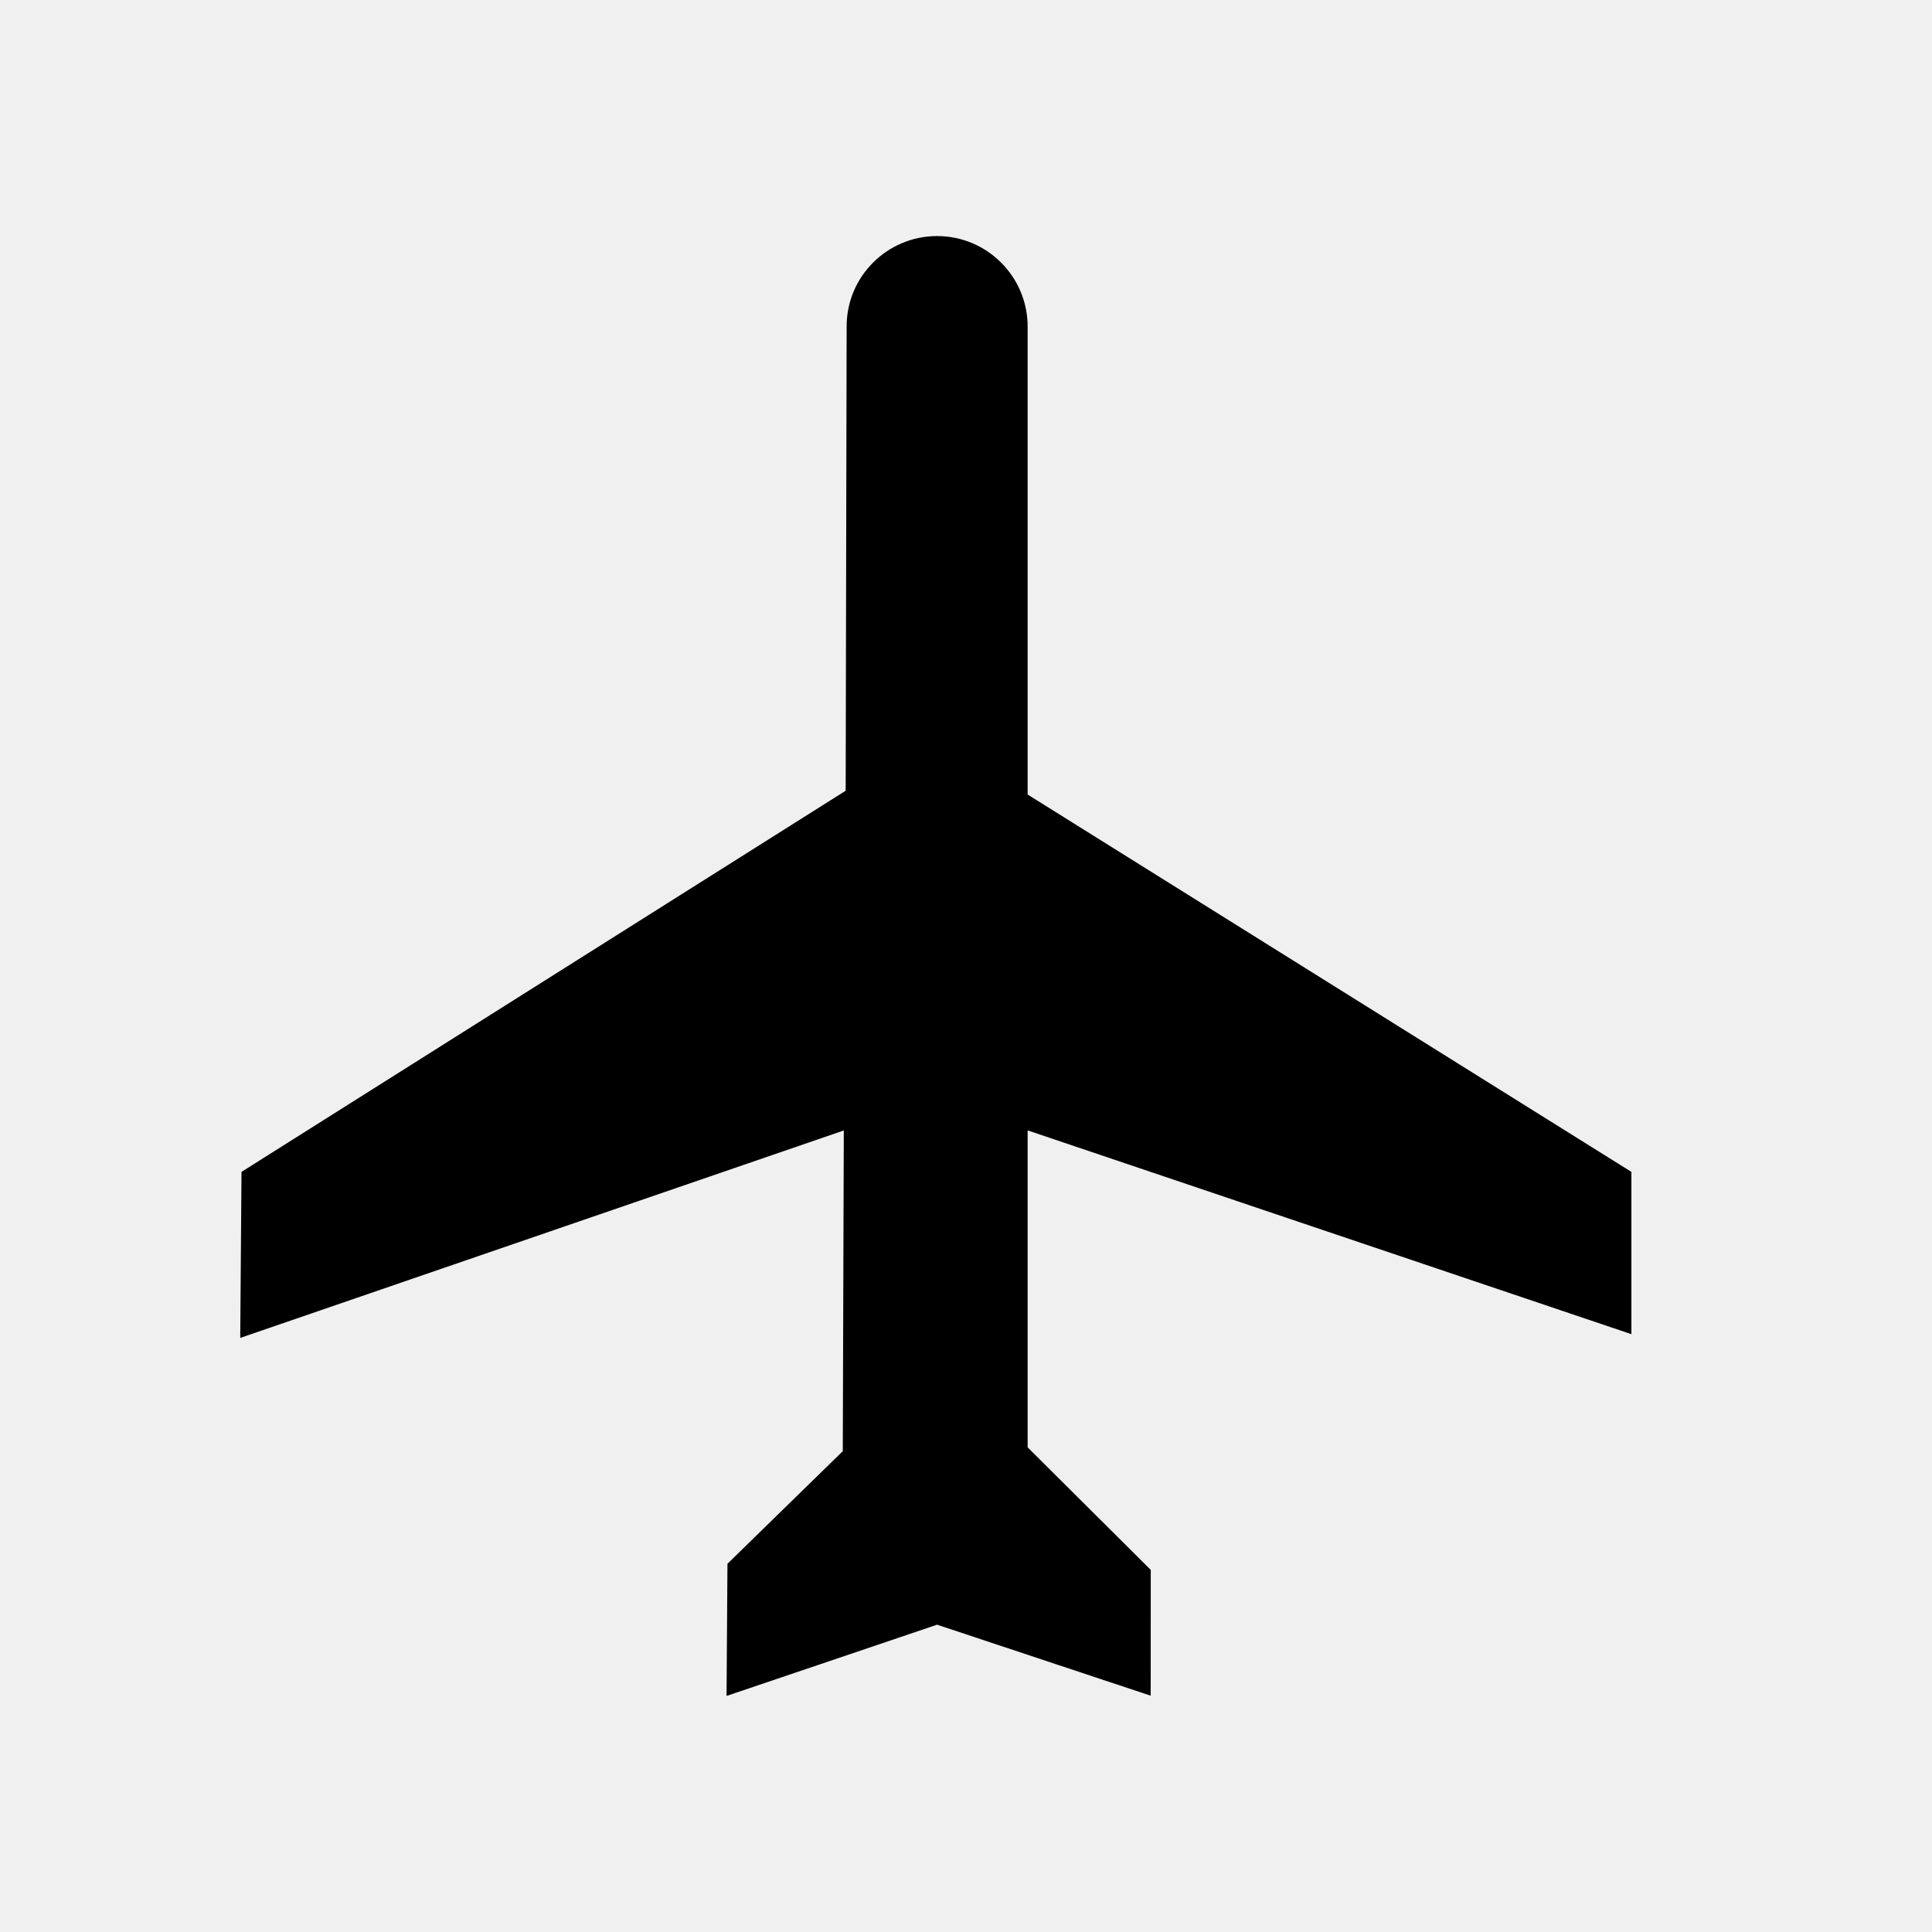
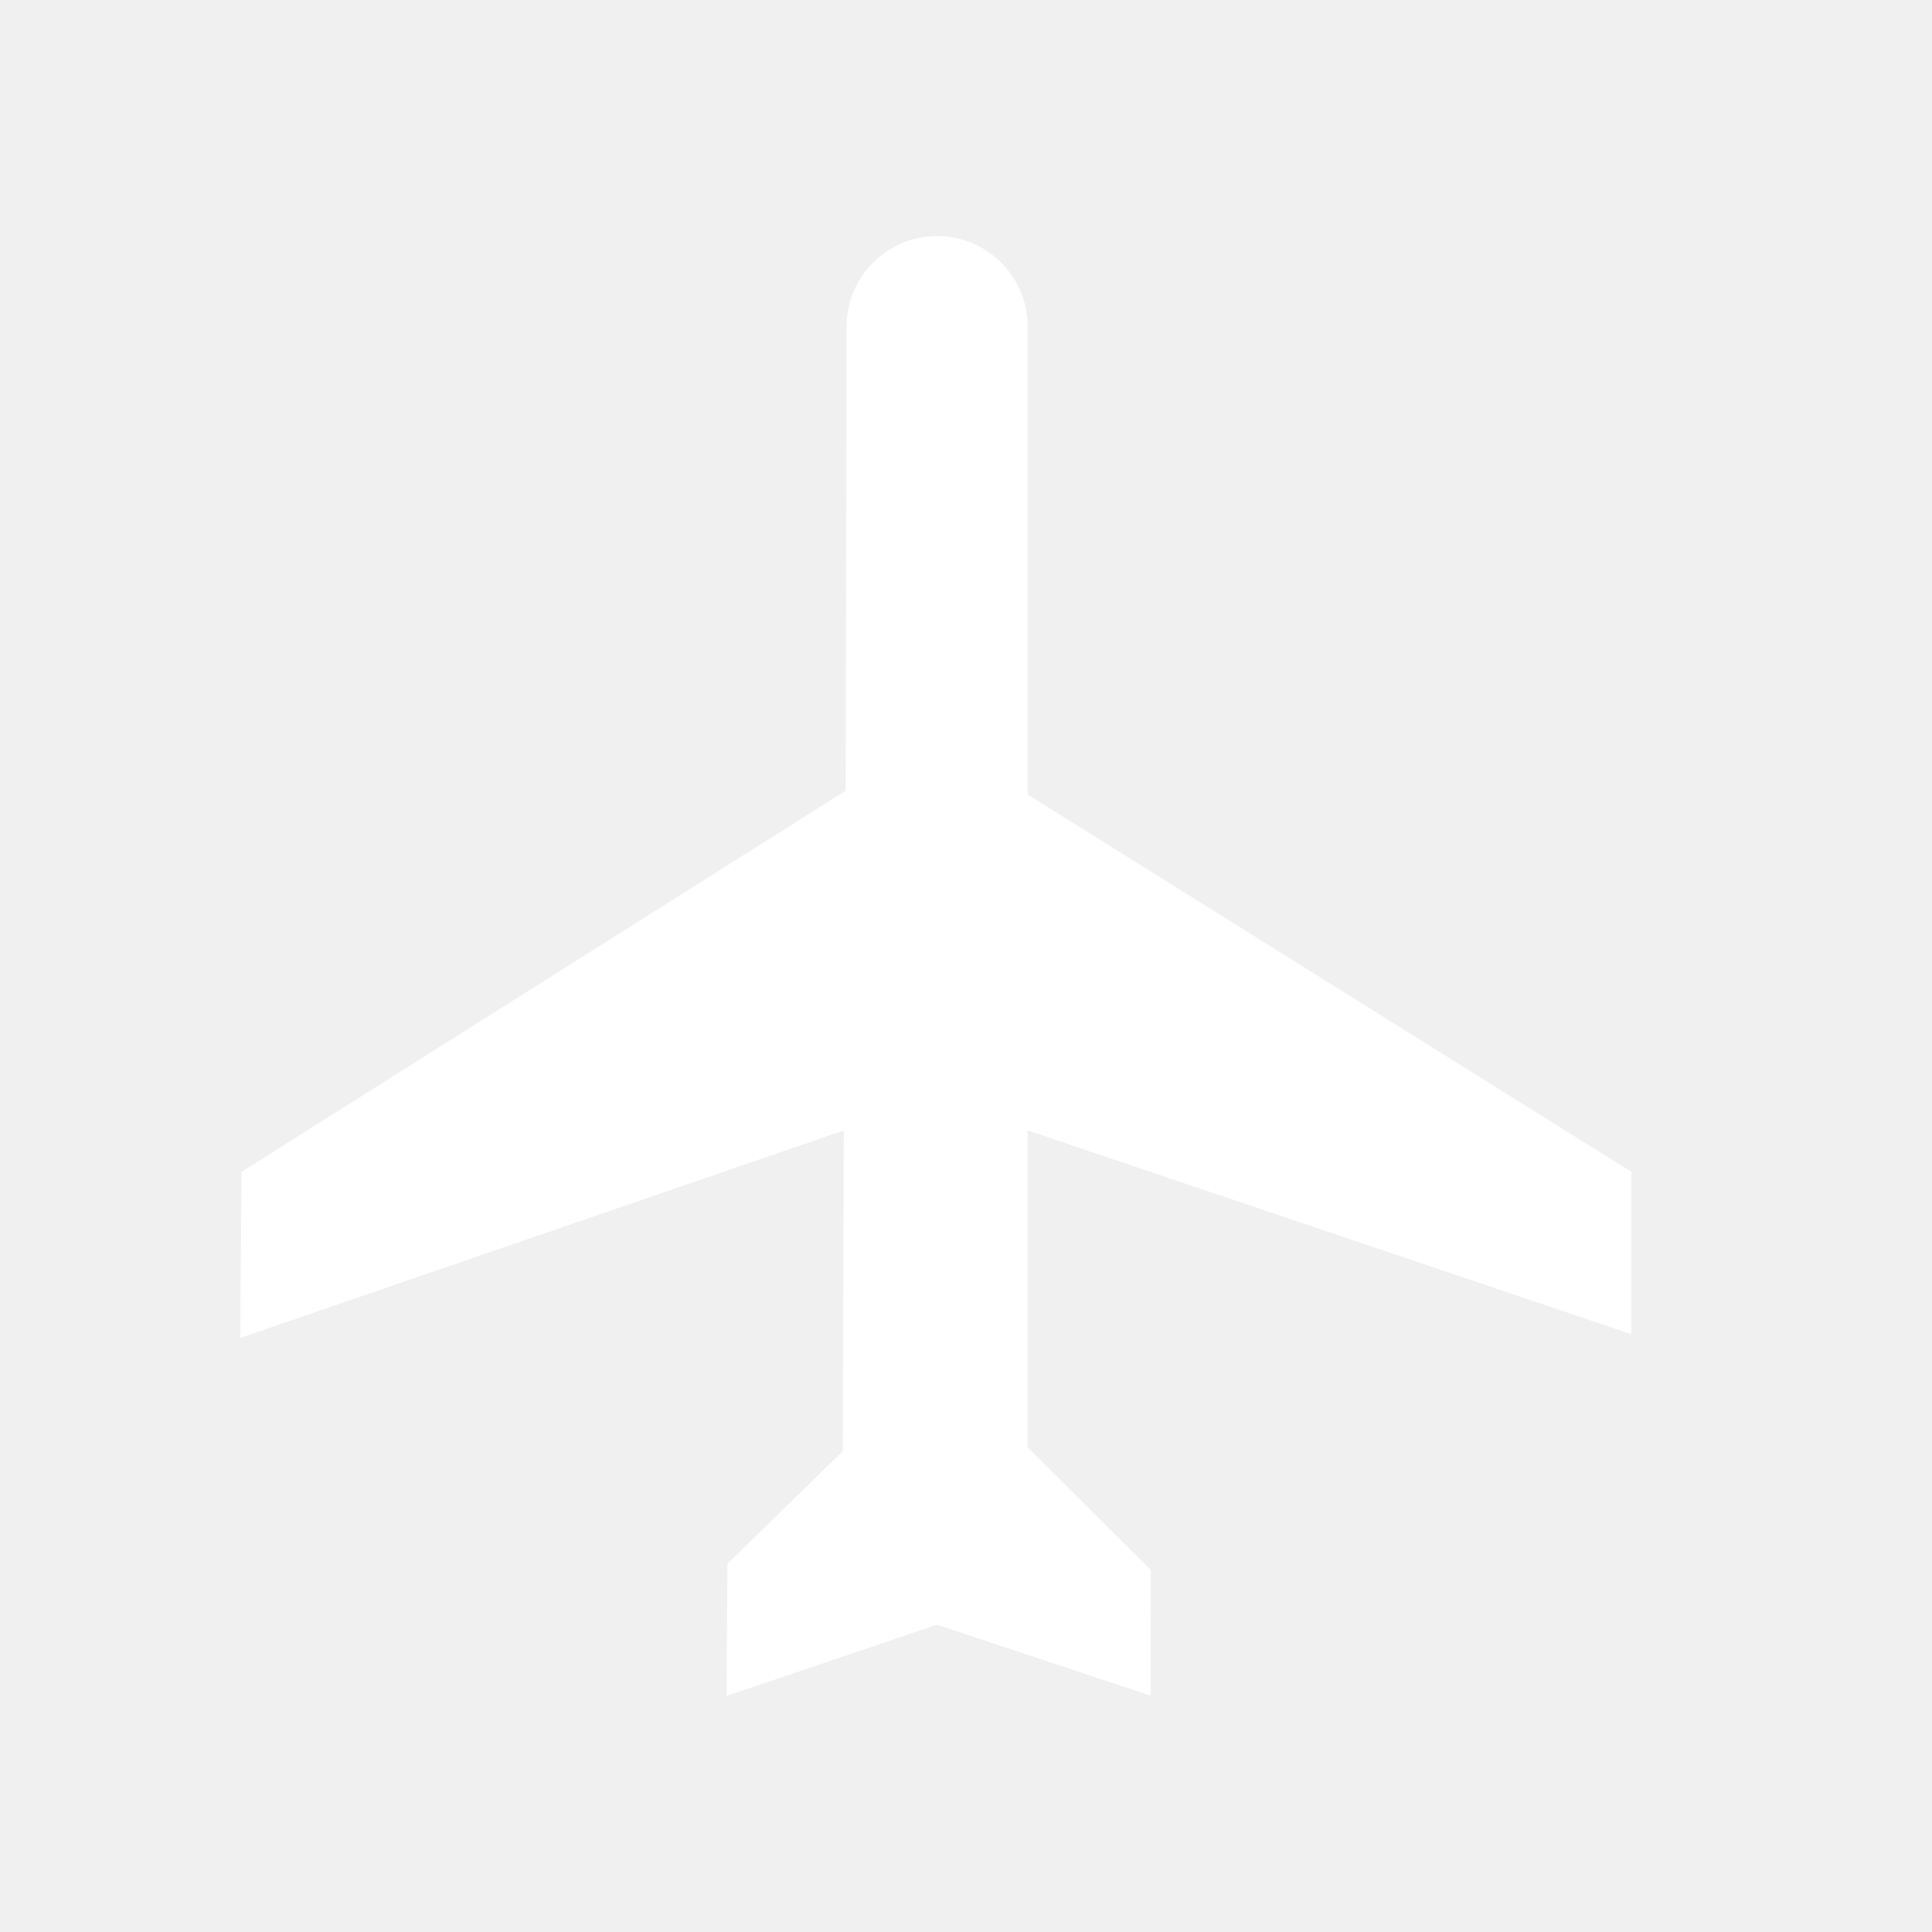
- <svg xmlns="http://www.w3.org/2000/svg" fill="#000000" width="800px" height="800px" viewBox="0 0 32 32" version="1.1">
+ <svg xmlns="http://www.w3.org/2000/svg" fill="white" width="15px" height="15px" viewBox="0 0 32 32" version="1.1">
  <path d="M15.521 3.91c0.828 0 1.5 0.672 1.5 1.5v7.75l10 6.25v2.688l-10-3.375v5.25l2.039 2.029-0.001 2.084-3.538-1.176-3.487 1.18 0.015-2.189 1.91-1.865 0.017-5.312-9.997 3.436 0.021-2.75 10.007-6.313 0.016-7.688c-0.002-0.827 0.67-1.499 1.498-1.499z" />
</svg>
